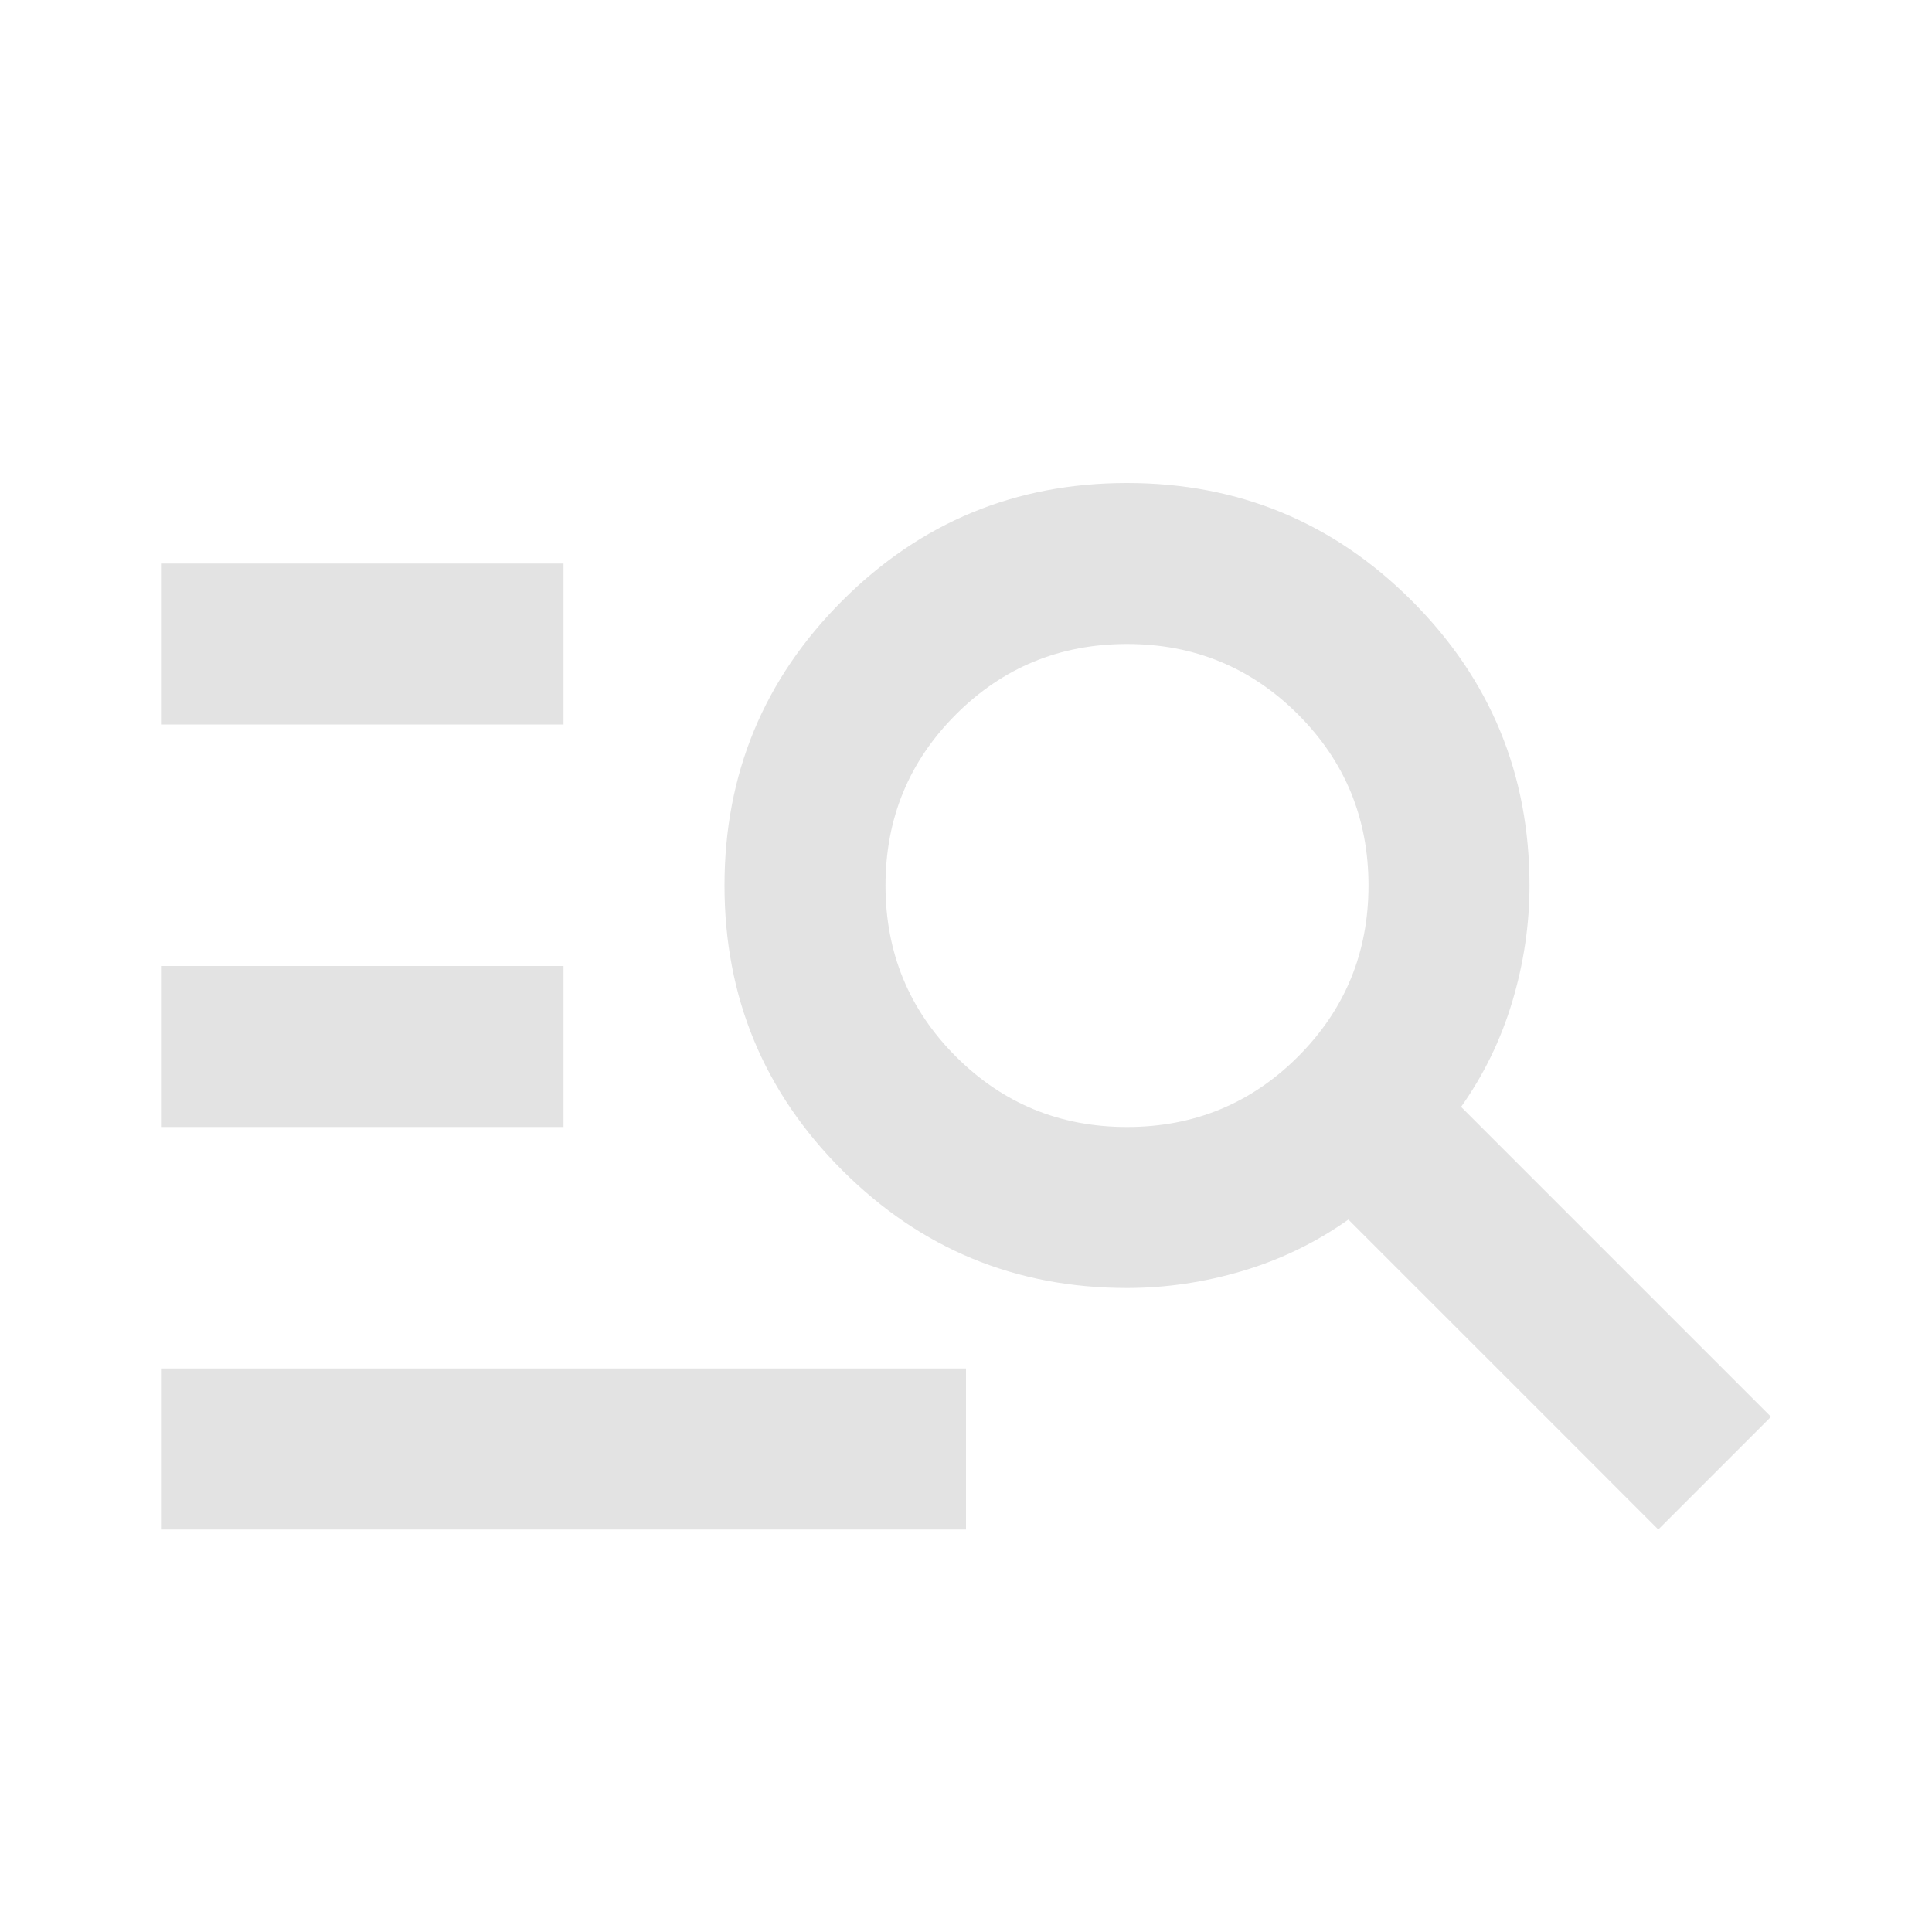
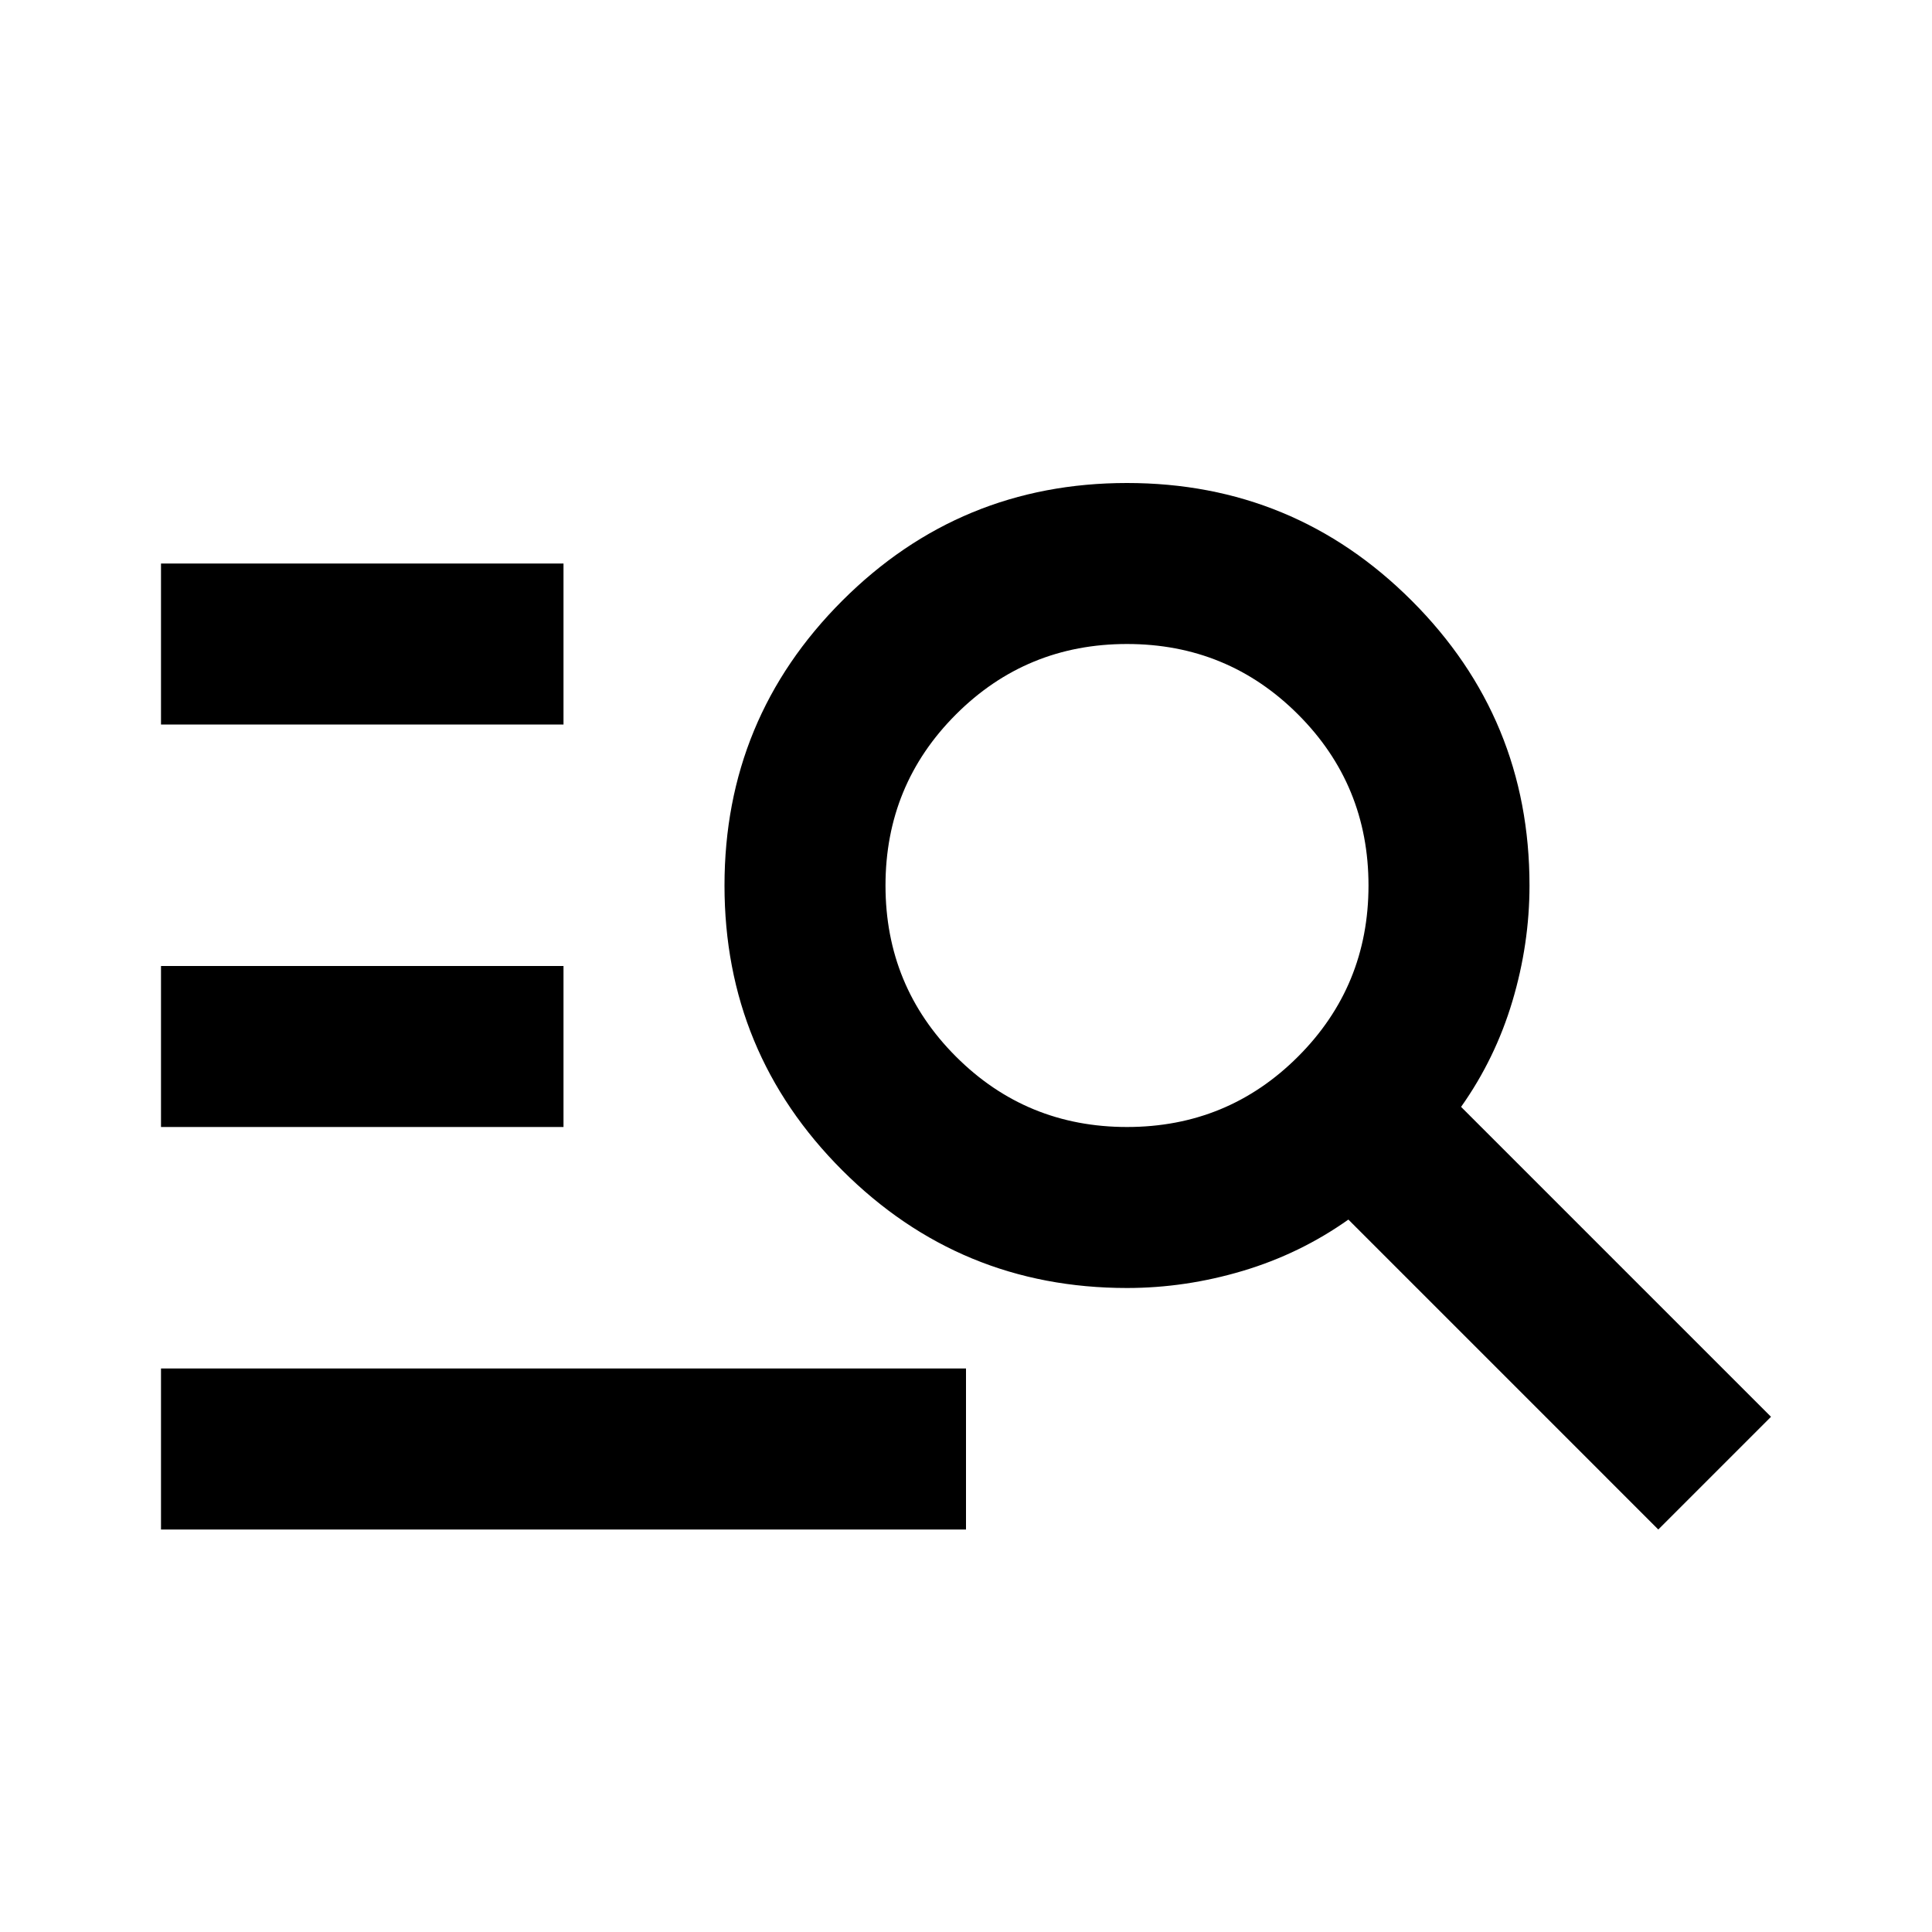
- <svg xmlns="http://www.w3.org/2000/svg" height="24px" viewBox="0 -960 960 960" width="24px" fill="#e3e3e3">
+ <svg xmlns="http://www.w3.org/2000/svg" height="24px" viewBox="0 -960 960 960" width="24px" fill="currentColor">
  <path d="M80-200v-80h400v80H80Zm0-200v-80h200v80H80Zm0-200v-80h200v80H80Zm744 400L670-354q-24 17-52.5 25.5T560-320q-83 0-141.5-58.5T360-520q0-83 58.5-141.5T560-720q83 0 141.5 58.5T760-520q0 29-8.5 57.5T726-410l154 154-56 56ZM560-400q50 0 85-35t35-85q0-50-35-85t-85-35q-50 0-85 35t-35 85q0 50 35 85t85 35Z" />
</svg>
